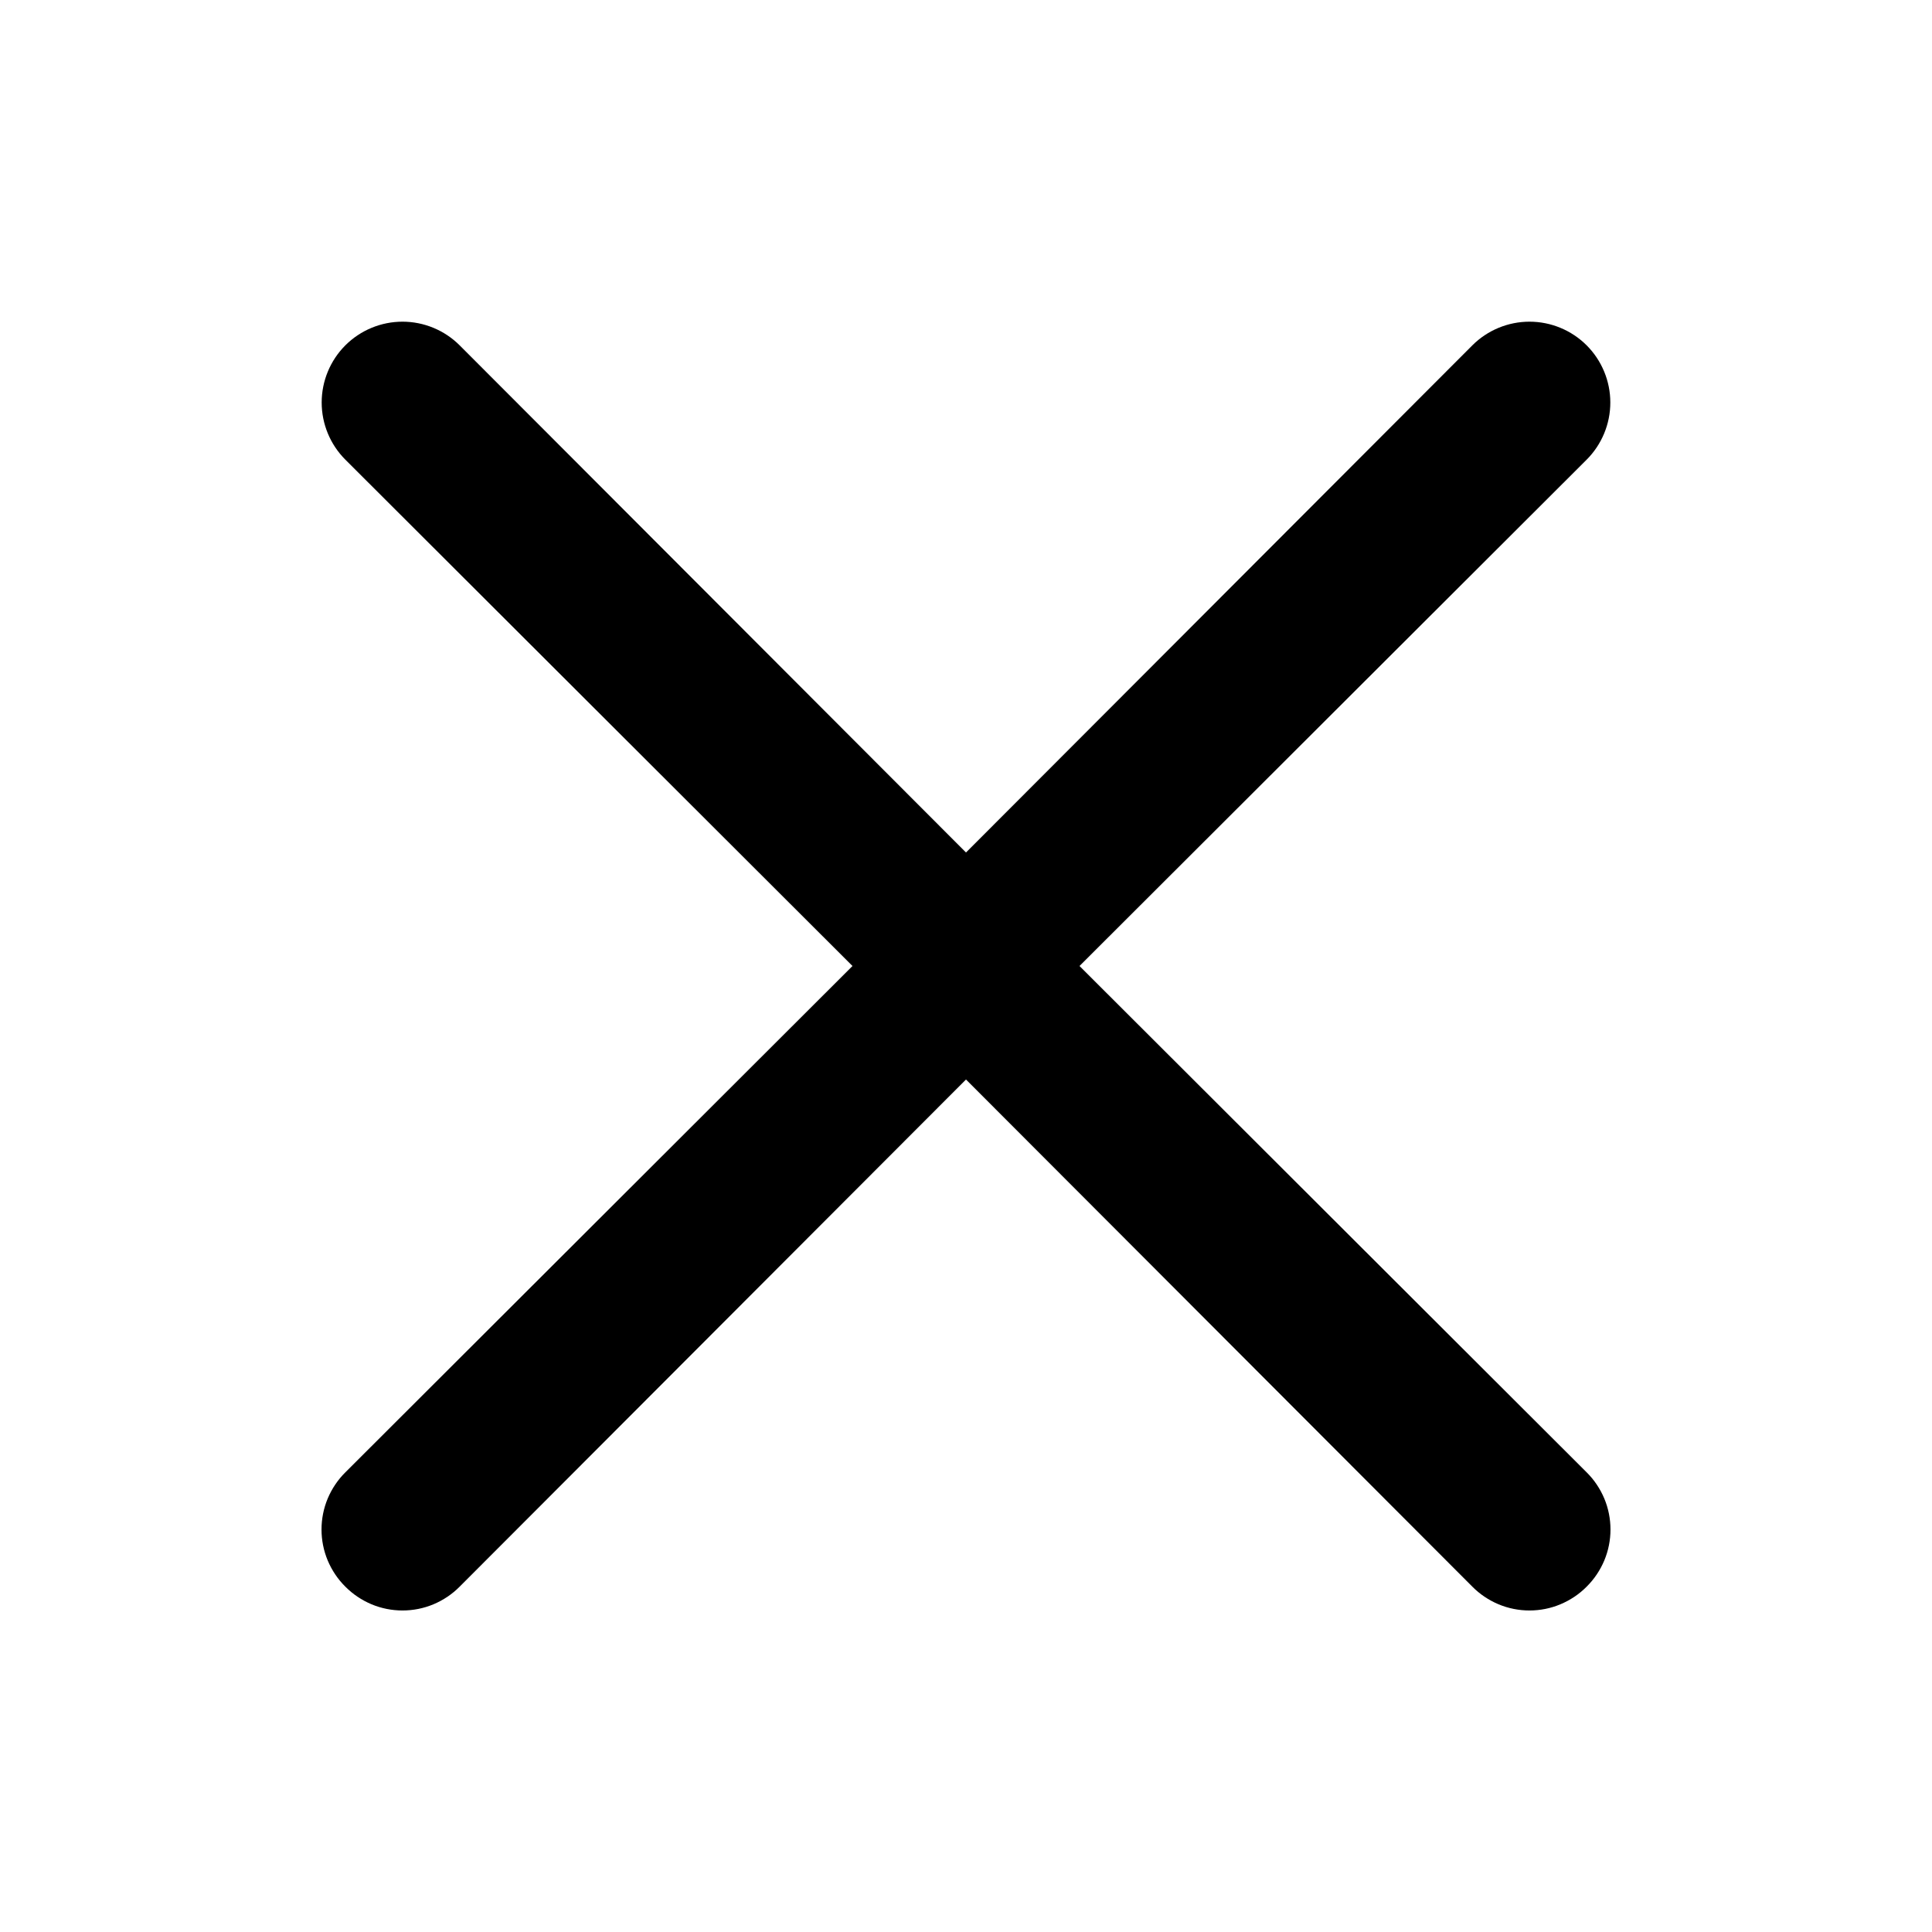
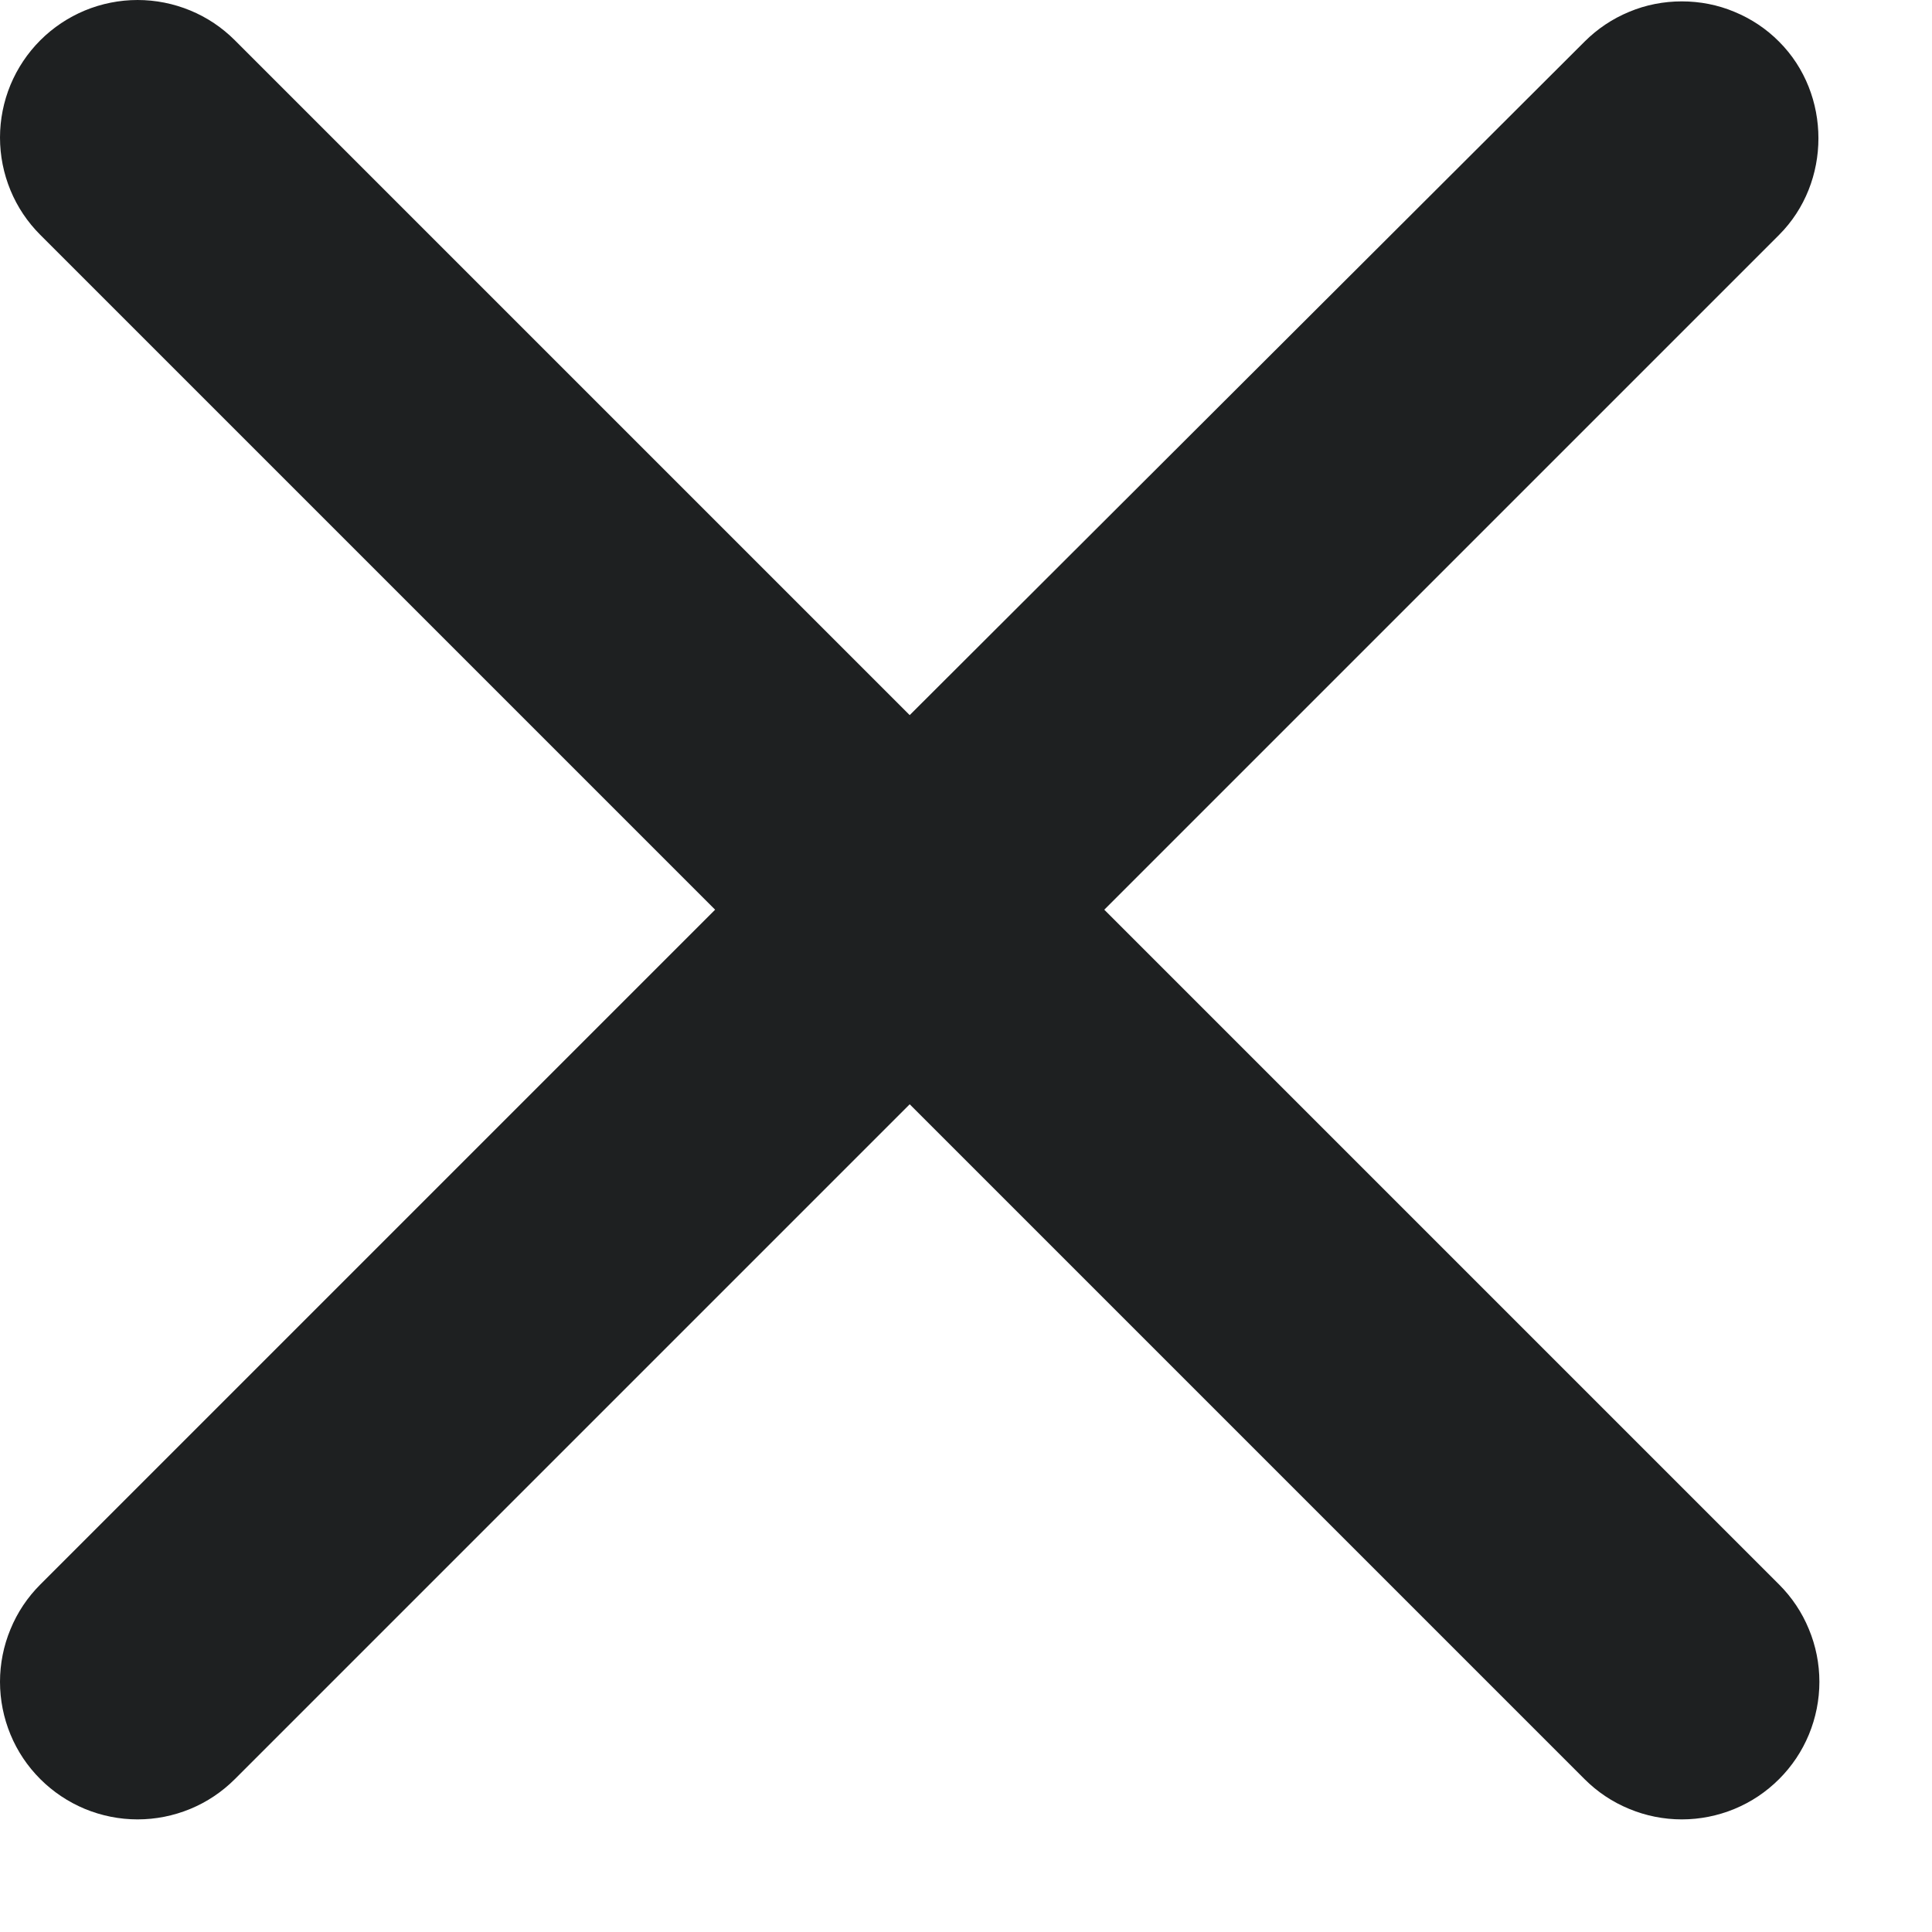
- <svg xmlns="http://www.w3.org/2000/svg" width="24" height="24" viewBox="0 0 24 24" fill="none">
-   <path d="M13.41 12L19.71 5.71C19.898 5.522 20.004 5.266 20.004 5C20.004 4.734 19.898 4.478 19.71 4.29C19.522 4.102 19.266 3.996 19 3.996C18.734 3.996 18.478 4.102 18.29 4.29L12 10.59L5.71 4.29C5.522 4.102 5.266 3.996 5 3.996C4.734 3.996 4.478 4.102 4.29 4.29C4.102 4.478 3.996 4.734 3.996 5C3.996 5.266 4.102 5.522 4.29 5.71L10.59 12L4.29 18.29C4.196 18.383 4.122 18.494 4.071 18.615C4.02 18.737 3.994 18.868 3.994 19C3.994 19.132 4.02 19.263 4.071 19.385C4.122 19.506 4.196 19.617 4.29 19.71C4.383 19.804 4.494 19.878 4.615 19.929C4.737 19.98 4.868 20.006 5 20.006C5.132 20.006 5.263 19.98 5.385 19.929C5.506 19.878 5.617 19.804 5.71 19.71L12 13.41L18.29 19.71C18.383 19.804 18.494 19.878 18.615 19.929C18.737 19.98 18.868 20.006 19 20.006C19.132 20.006 19.263 19.98 19.384 19.929C19.506 19.878 19.617 19.804 19.71 19.71C19.804 19.617 19.878 19.506 19.929 19.385C19.98 19.263 20.006 19.132 20.006 19C20.006 18.868 19.98 18.737 19.929 18.615C19.878 18.494 19.804 18.383 19.71 18.29L13.41 12Z" fill="black" />
+ <svg xmlns="http://www.w3.org/2000/svg" width="14" height="14" viewBox="0 0 14 14" fill="none">
+   <path d="M12.892 0.302C12.8 0.209 12.69 0.136 12.569 0.086C12.448 0.035 12.318 0.01 12.187 0.01C12.056 0.01 11.926 0.035 11.805 0.086C11.684 0.136 11.575 0.209 11.482 0.302L6.592 5.182L1.702 0.292C1.609 0.199 1.5 0.126 1.379 0.076C1.258 0.026 1.128 9.75509e-10 0.997 0C0.866 -9.75509e-10 0.736 0.026 0.615 0.076C0.495 0.126 0.385 0.199 0.292 0.292C0.199 0.385 0.126 0.495 0.076 0.615C0.026 0.736 -9.75509e-10 0.866 0 0.997C9.75509e-10 1.128 0.026 1.258 0.076 1.379C0.126 1.5 0.199 1.609 0.292 1.702L5.182 6.592L0.292 11.482C0.199 11.575 0.126 11.684 0.076 11.806C0.026 11.926 0 12.056 0 12.187C0 12.318 0.026 12.448 0.076 12.569C0.126 12.69 0.199 12.799 0.292 12.892C0.385 12.985 0.495 13.058 0.615 13.108C0.736 13.158 0.866 13.184 0.997 13.184C1.128 13.184 1.258 13.158 1.379 13.108C1.5 13.058 1.609 12.985 1.702 12.892L6.592 8.002L11.482 12.892C11.575 12.985 11.684 13.058 11.806 13.108C11.926 13.158 12.056 13.184 12.187 13.184C12.318 13.184 12.448 13.158 12.569 13.108C12.69 13.058 12.799 12.985 12.892 12.892C12.985 12.799 13.058 12.69 13.108 12.569C13.158 12.448 13.184 12.318 13.184 12.187C13.184 12.056 13.158 11.926 13.108 11.806C13.058 11.684 12.985 11.575 12.892 11.482L8.002 6.592L12.892 1.702C13.272 1.322 13.272 0.682 12.892 0.302Z" fill="#1E2021" />
</svg>
